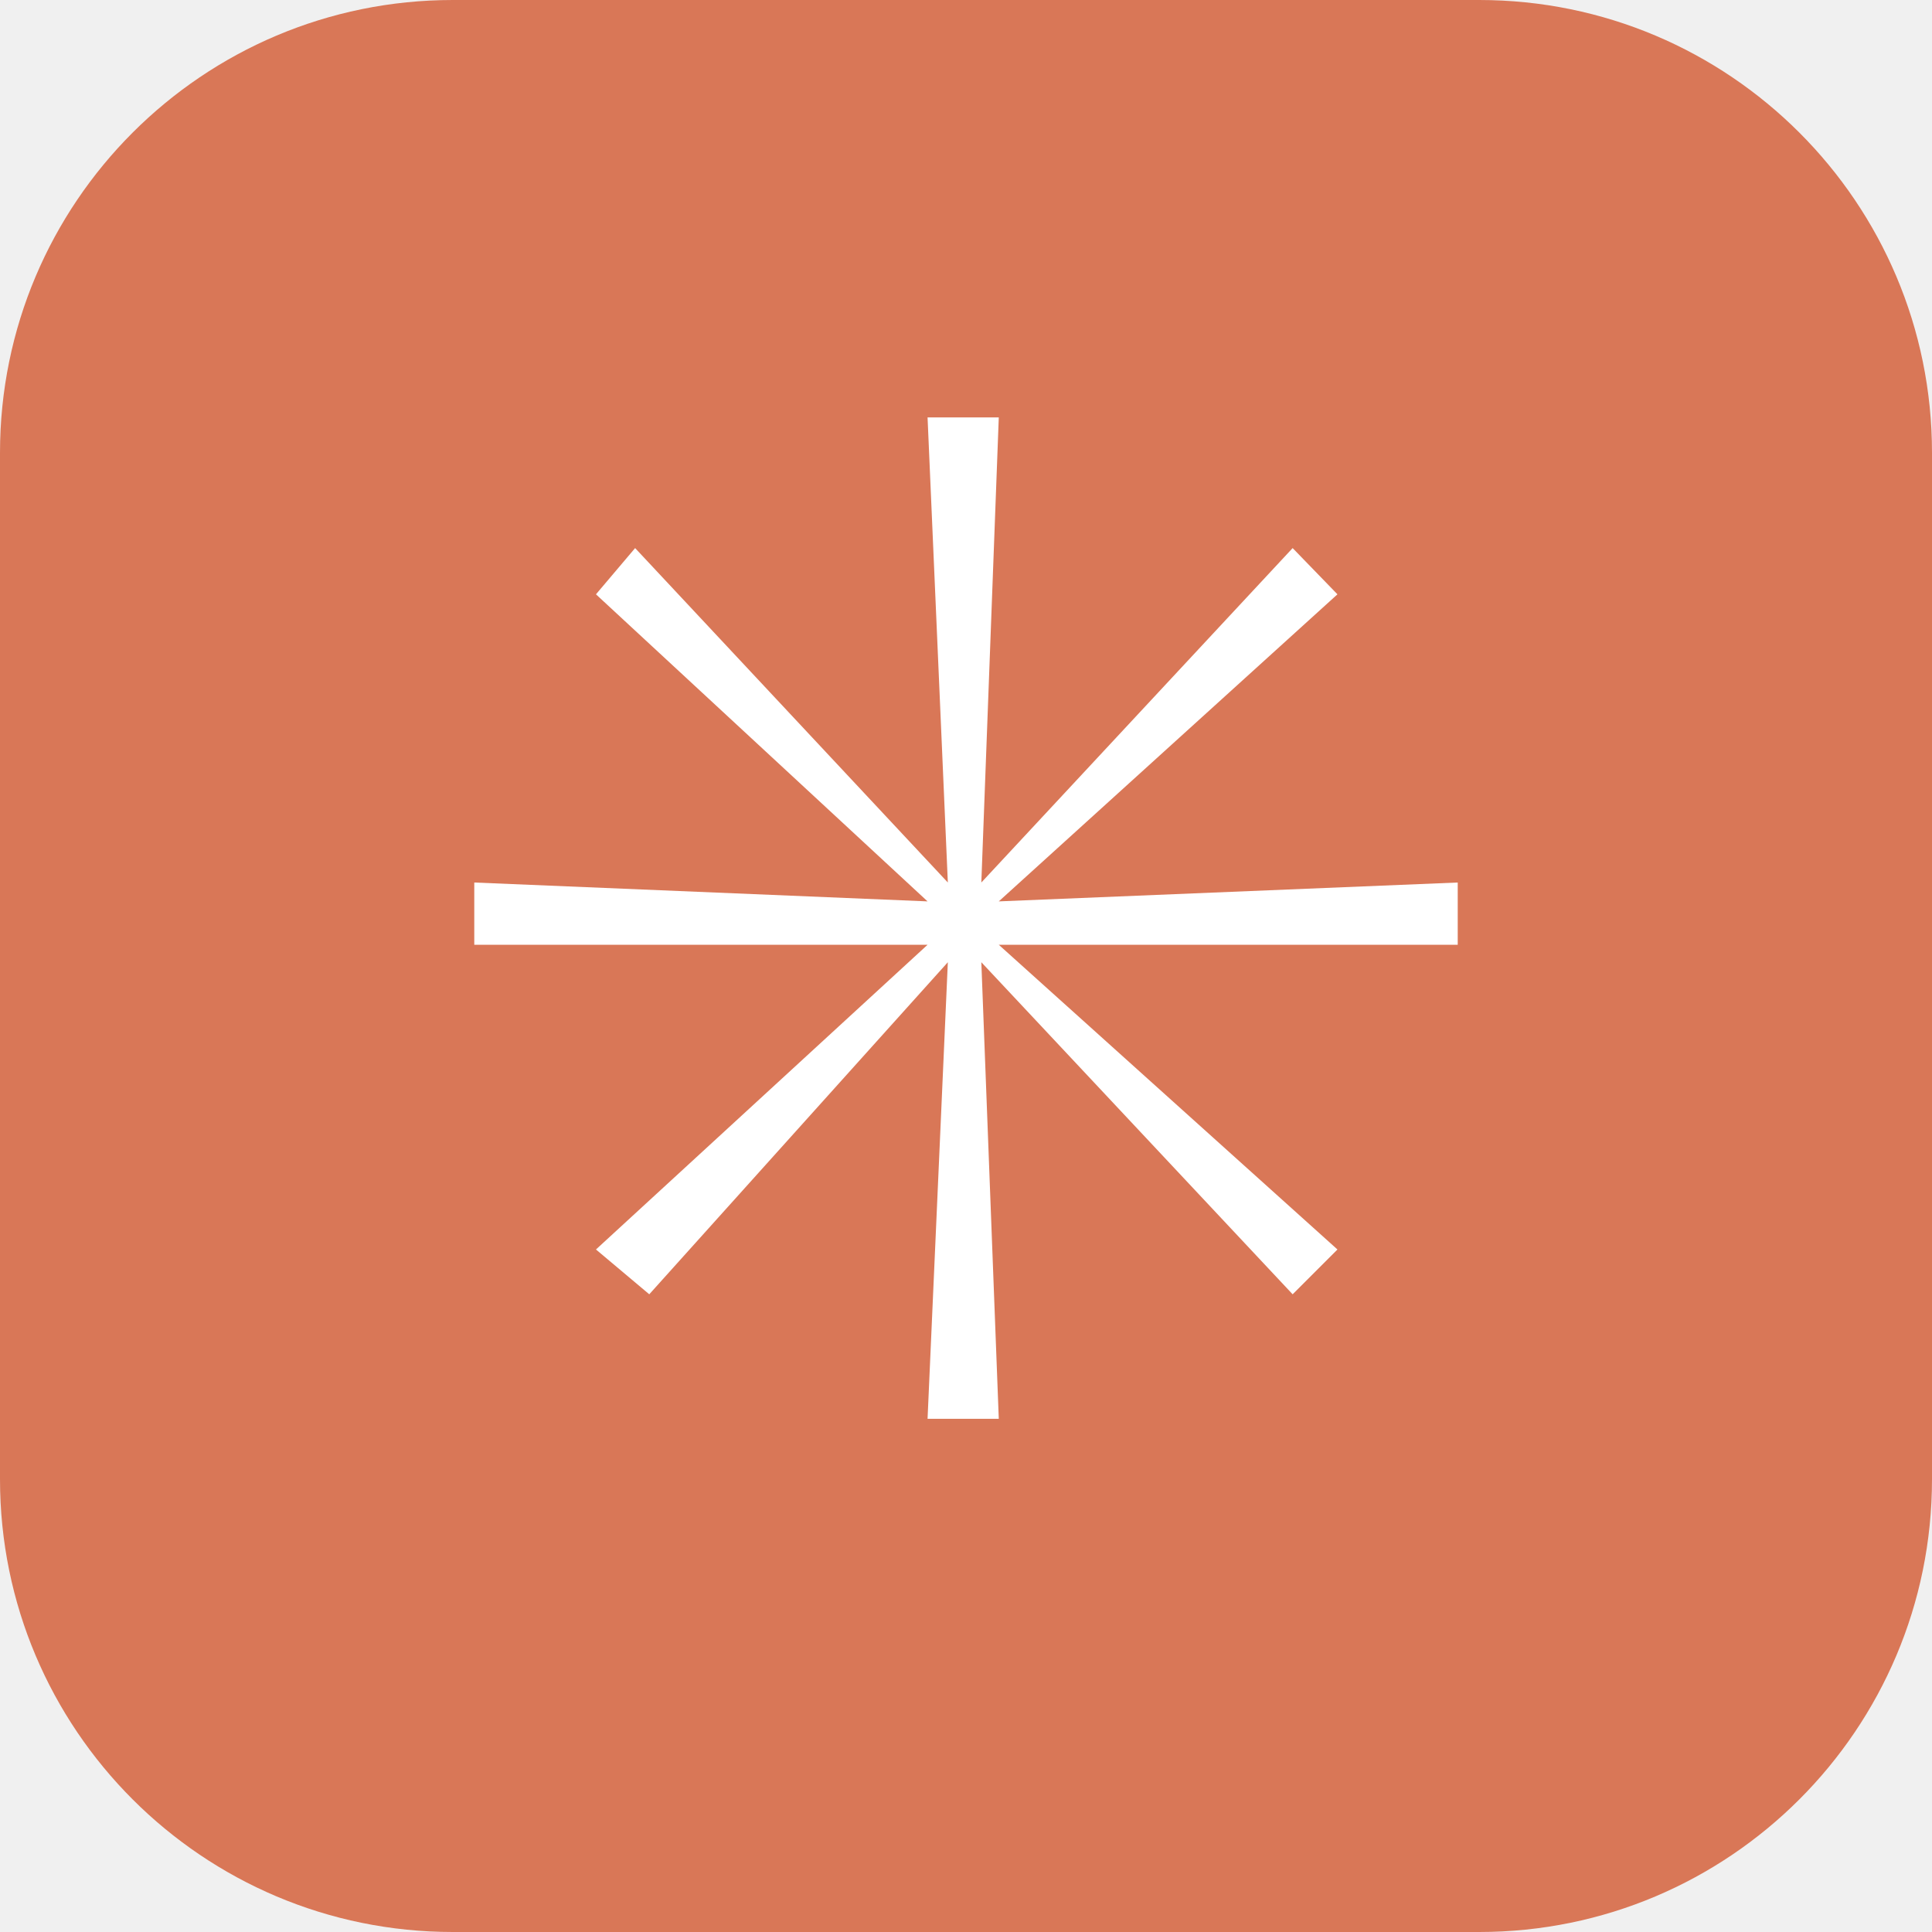
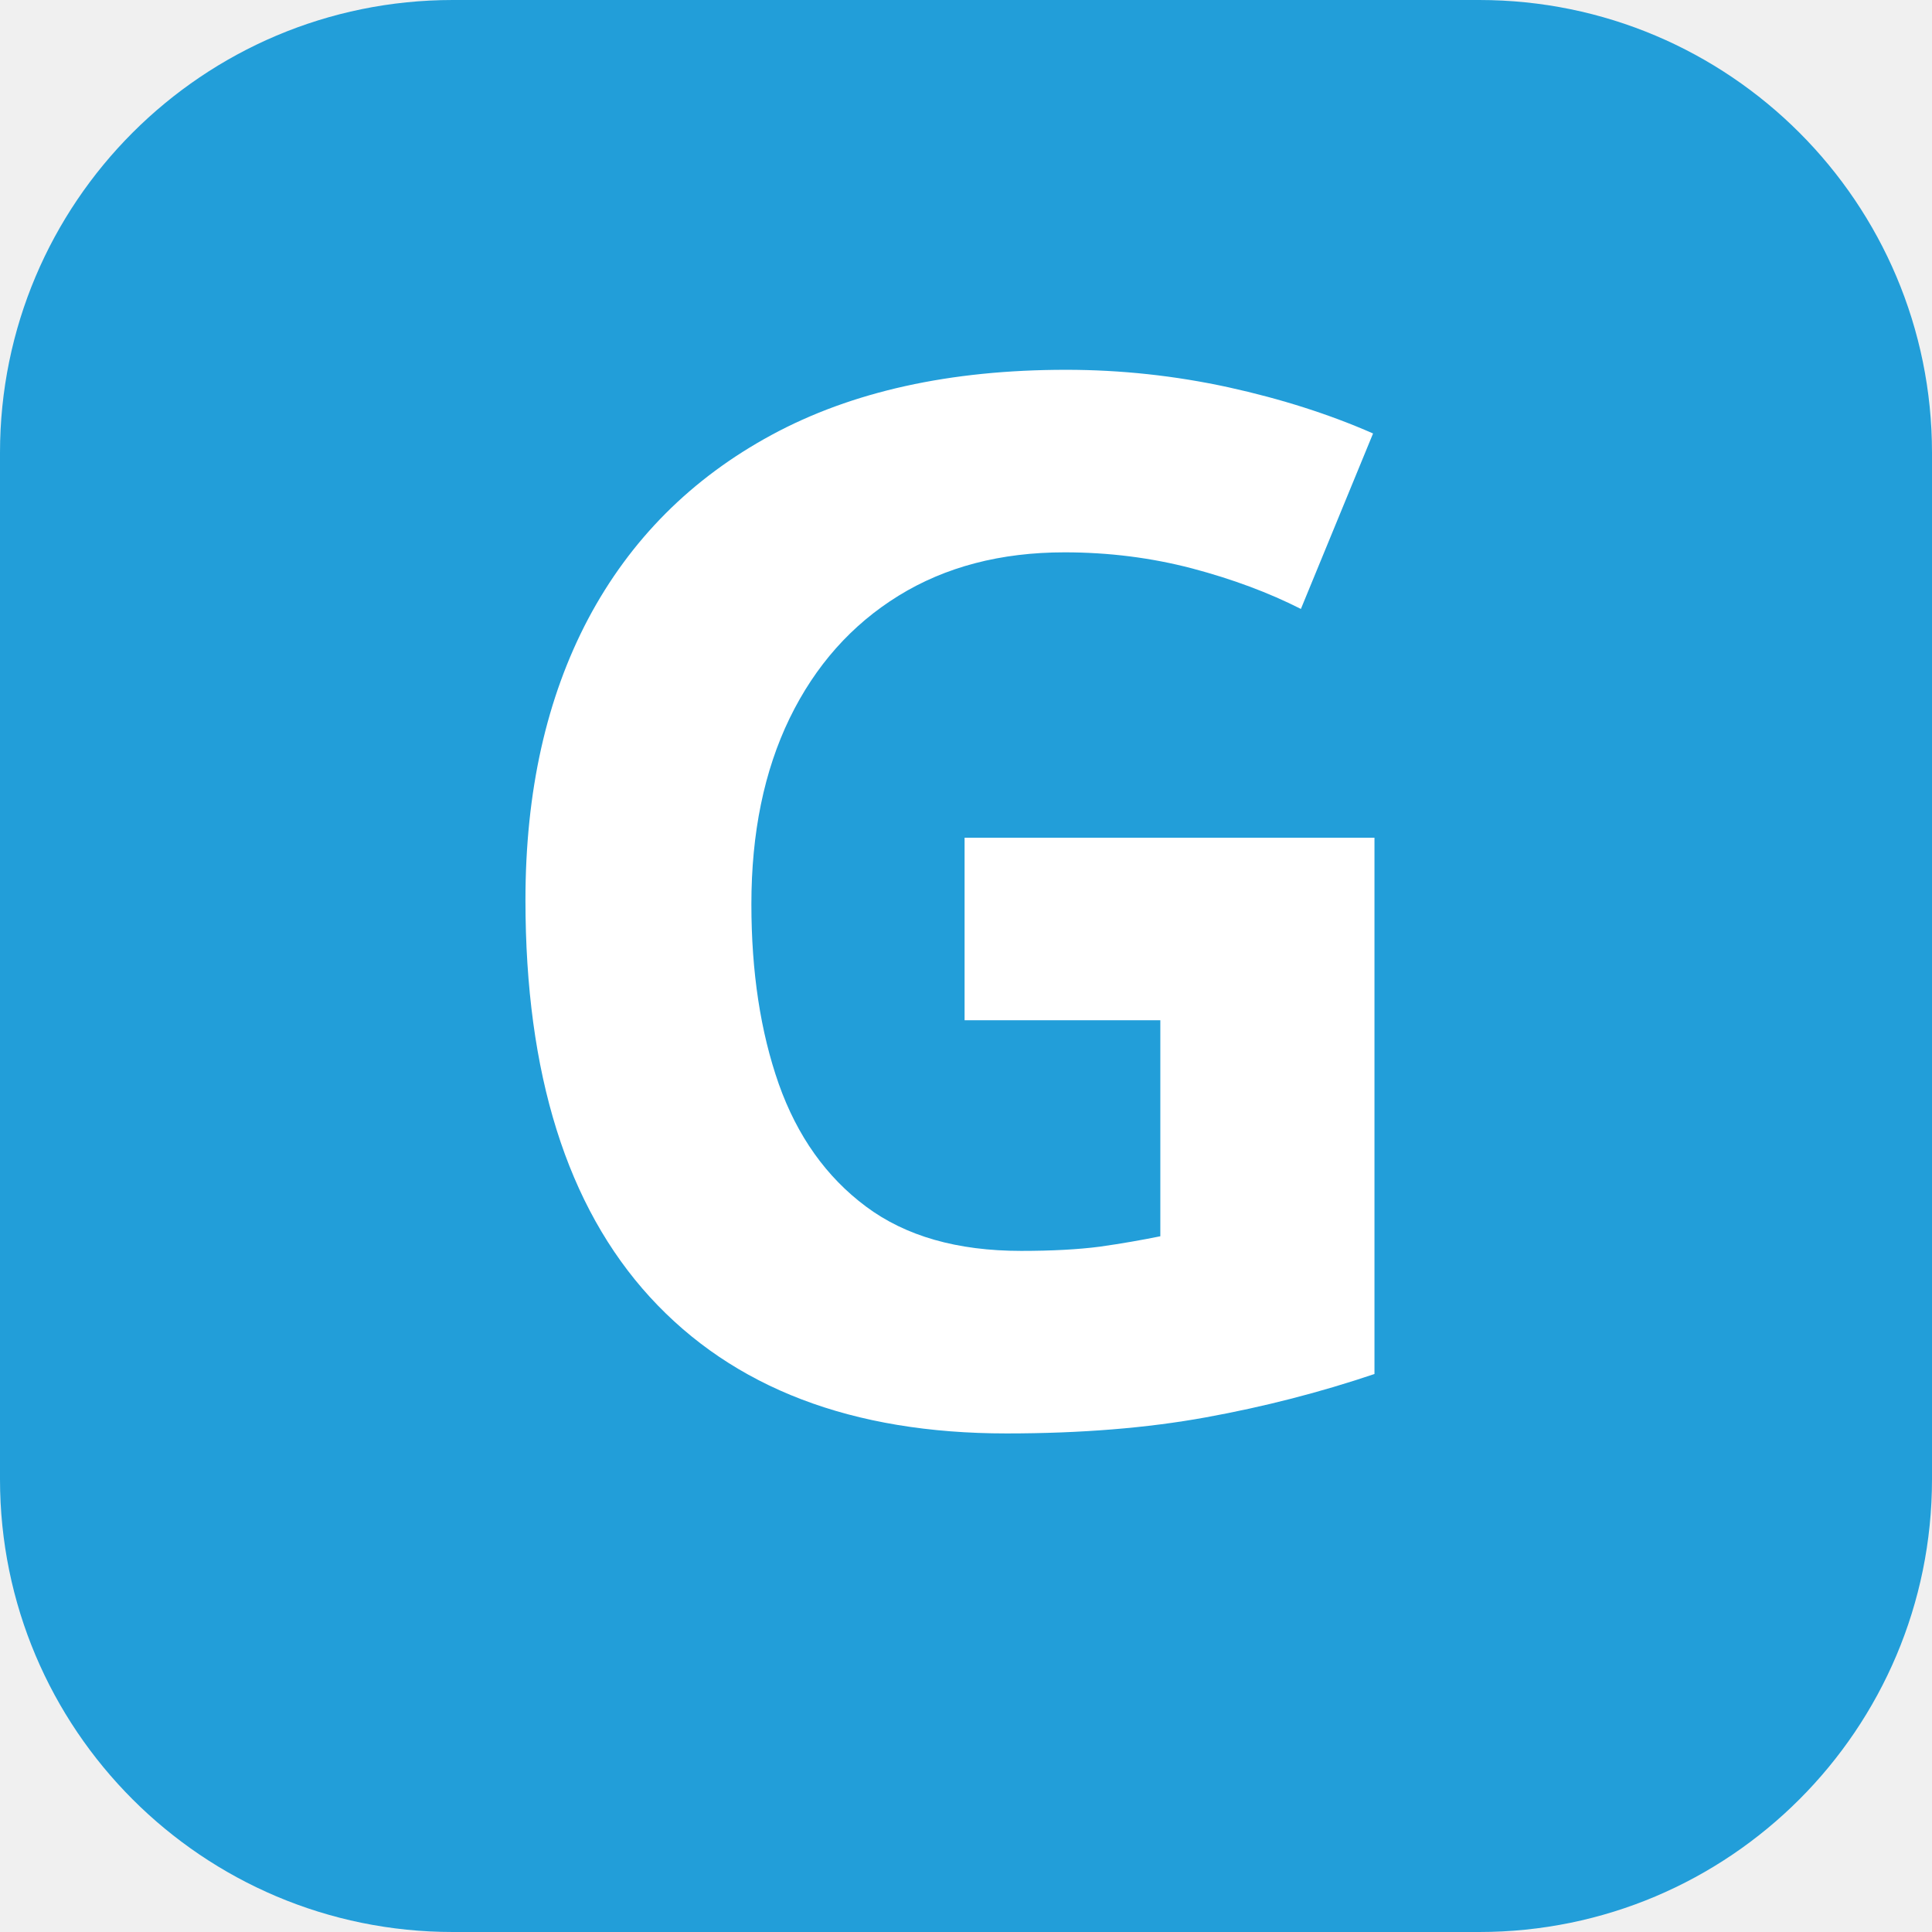
<svg xmlns="http://www.w3.org/2000/svg" viewBox="0 0 64 64">
-   <rect width="64" height="64" rx="15" fill="#d97757" />
-   <text x="32" y="47" text-anchor="middle" font-size="48" fill="white">✳</text>
+   <rect width="64" height="64" rx="15" fill="#229ed9" />
+   <text x="32" y="47" text-anchor="middle" font-family="Segoe UI,sans-serif" font-weight="700" font-size="48" fill="white">G</text>
</svg>
